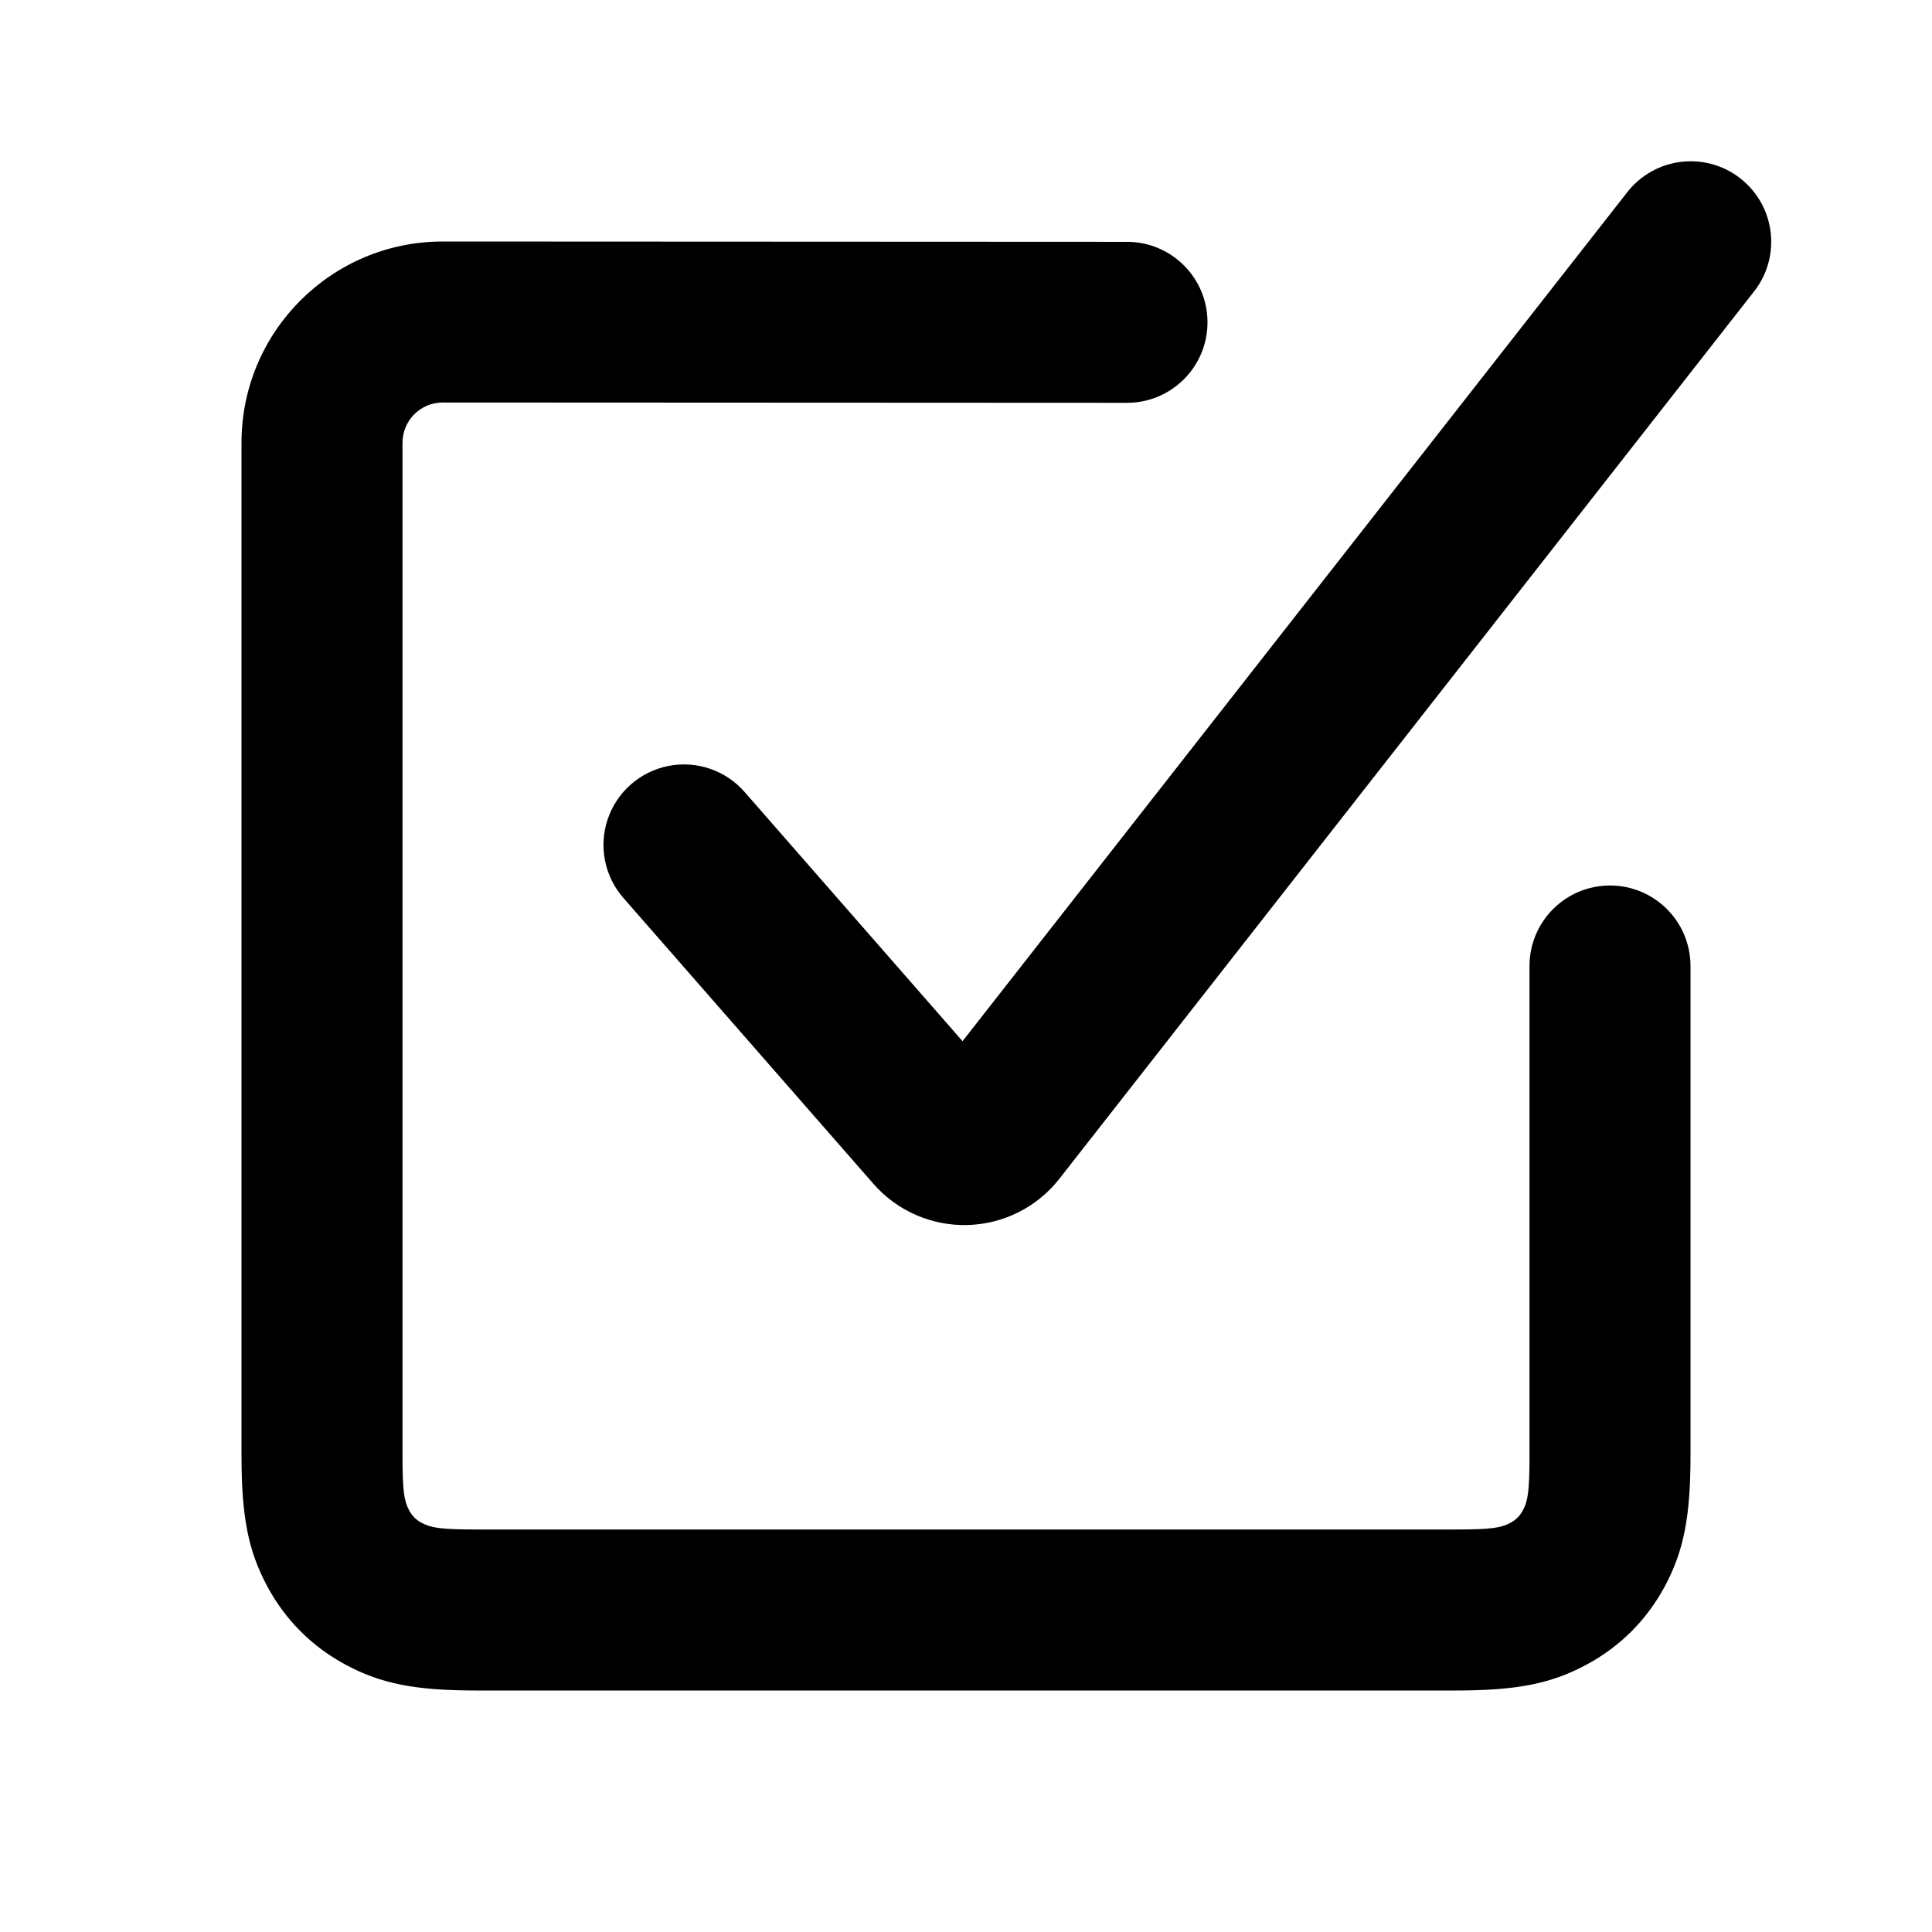
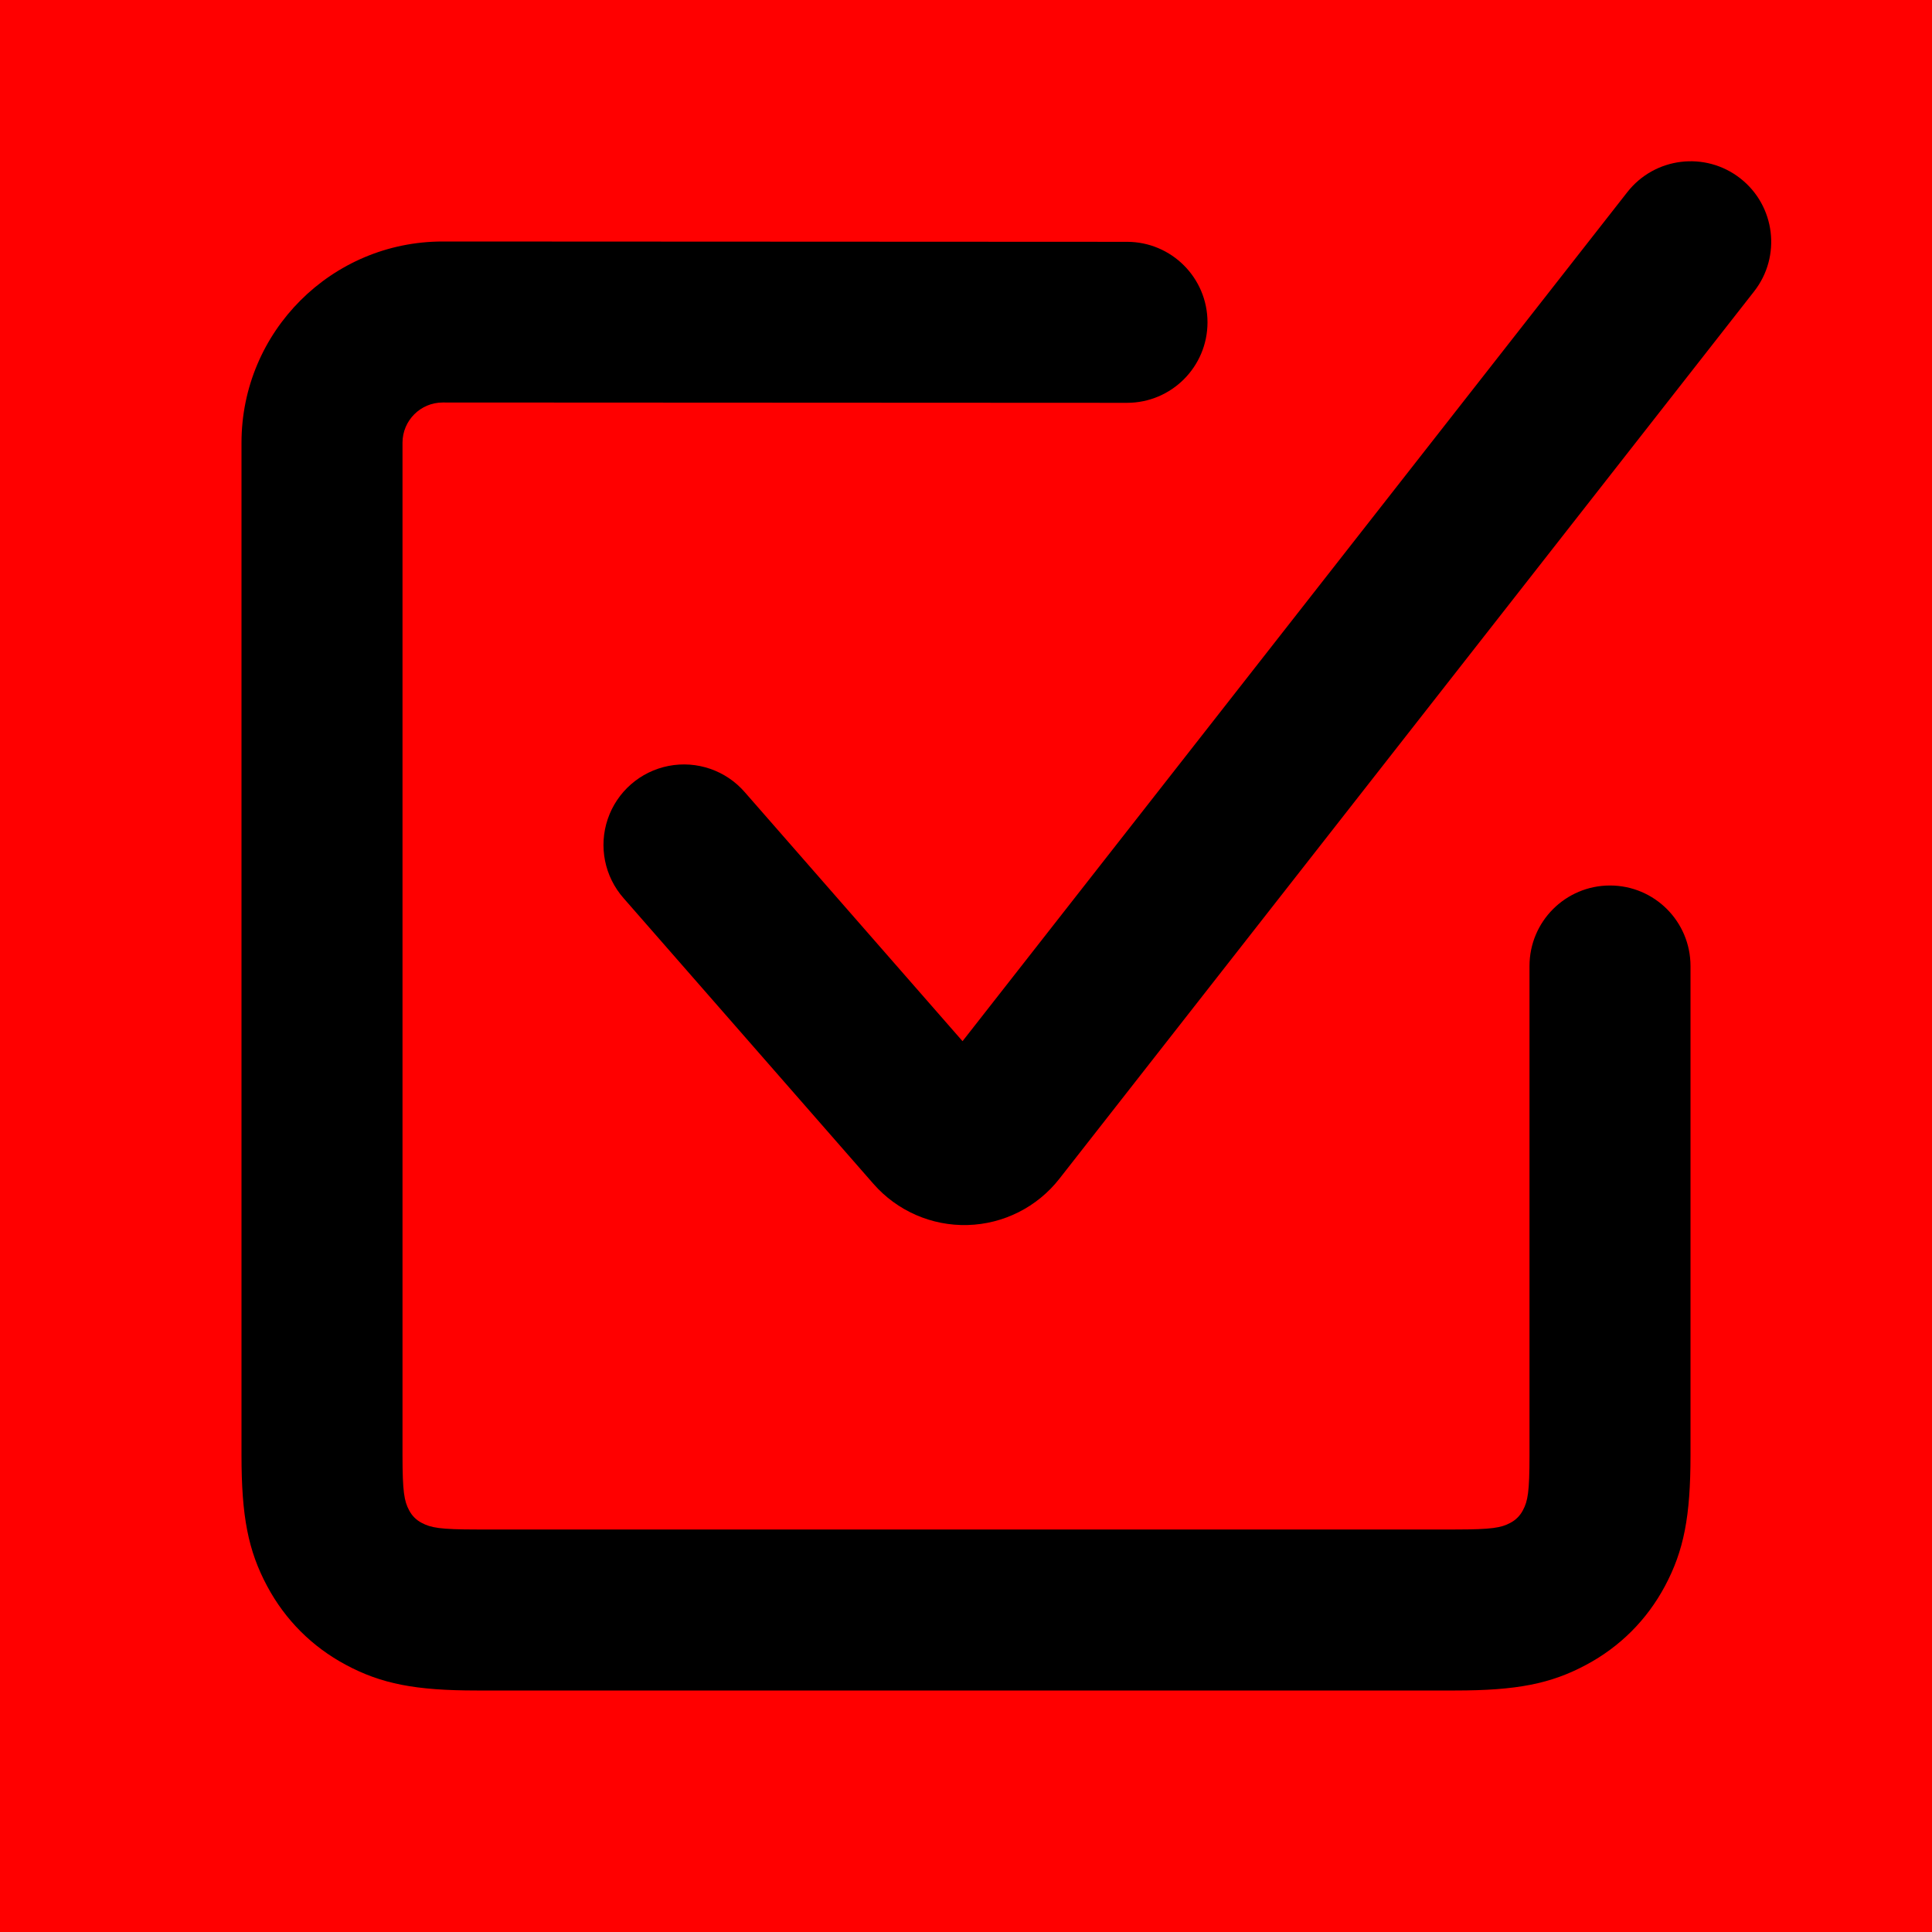
- <svg xmlns="http://www.w3.org/2000/svg" width="800px" height="800px" viewBox="0 0 24 24" fill="none">
-   <path fill-rule="evenodd" clip-rule="evenodd" d="m20.215 2.387-8.258 10.547-2.704-3.092a1 1 0 1 0-1.506 1.316l3.103 3.548a1.5 1.5 0 0 0 2.31-.063L21.79 3.62a1 1 0 1 0-1.575-1.233zM20 11a1 1 0 0 0-1 1v6.077c0 .459-.021.57-.082.684a.364.364 0 0 1-.157.157c-.113.06-.225.082-.684.082H5.923c-.459 0-.57-.022-.684-.082a.363.363 0 0 1-.157-.157c-.06-.113-.082-.225-.082-.684V5.5a.5.5 0 0 1 .5-.5l8.5.004a1 1 0 1 0 0-2L5.5 3A2.5 2.5 0 0 0 3 5.5v12.577c0 .76.082 1.185.319 1.627.224.419.558.753.977.977.442.237.866.319 1.627.319h12.154c.76 0 1.185-.082 1.627-.319.42-.224.754-.558.978-.977.236-.442.318-.866.318-1.627V12a1 1 0 0 0-1-1z" fill="#000000" />
+ <svg xmlns="http://www.w3.org/2000/svg" width="1080" height="1080" viewBox="0 0 24 24">
+   <rect width="24" height="24" fill="red" />
+   <path d="m20.215 2.387-8.258 10.547-2.704-3.092a1 1 0 1 0-1.506 1.316l3.103 3.548a1.5 1.5 0 0 0 2.31-.063L21.79 3.62a1 1 0 1 0-1.575-1.233zM20 11a1 1 0 0 0-1 1v6.077c0 .459-.021.57-.082.684a.364.364 0 0 1-.157.157c-.113.06-.225.082-.684.082H5.923c-.459 0-.57-.022-.684-.082a.363.363 0 0 1-.157-.157c-.06-.113-.082-.225-.082-.684V5.5a.5.5 0 0 1 .5-.5l8.5.004a1 1 0 1 0 0-2L5.5 3A2.5 2.5 0 0 0 3 5.5v12.577c0 .76.082 1.185.319 1.627.224.419.558.753.977.977.442.237.866.319 1.627.319h12.154c.76 0 1.185-.082 1.627-.319.42-.224.754-.558.978-.977.236-.442.318-.866.318-1.627V12a1 1 0 0 0-1-1z" fill="black" />
</svg>
